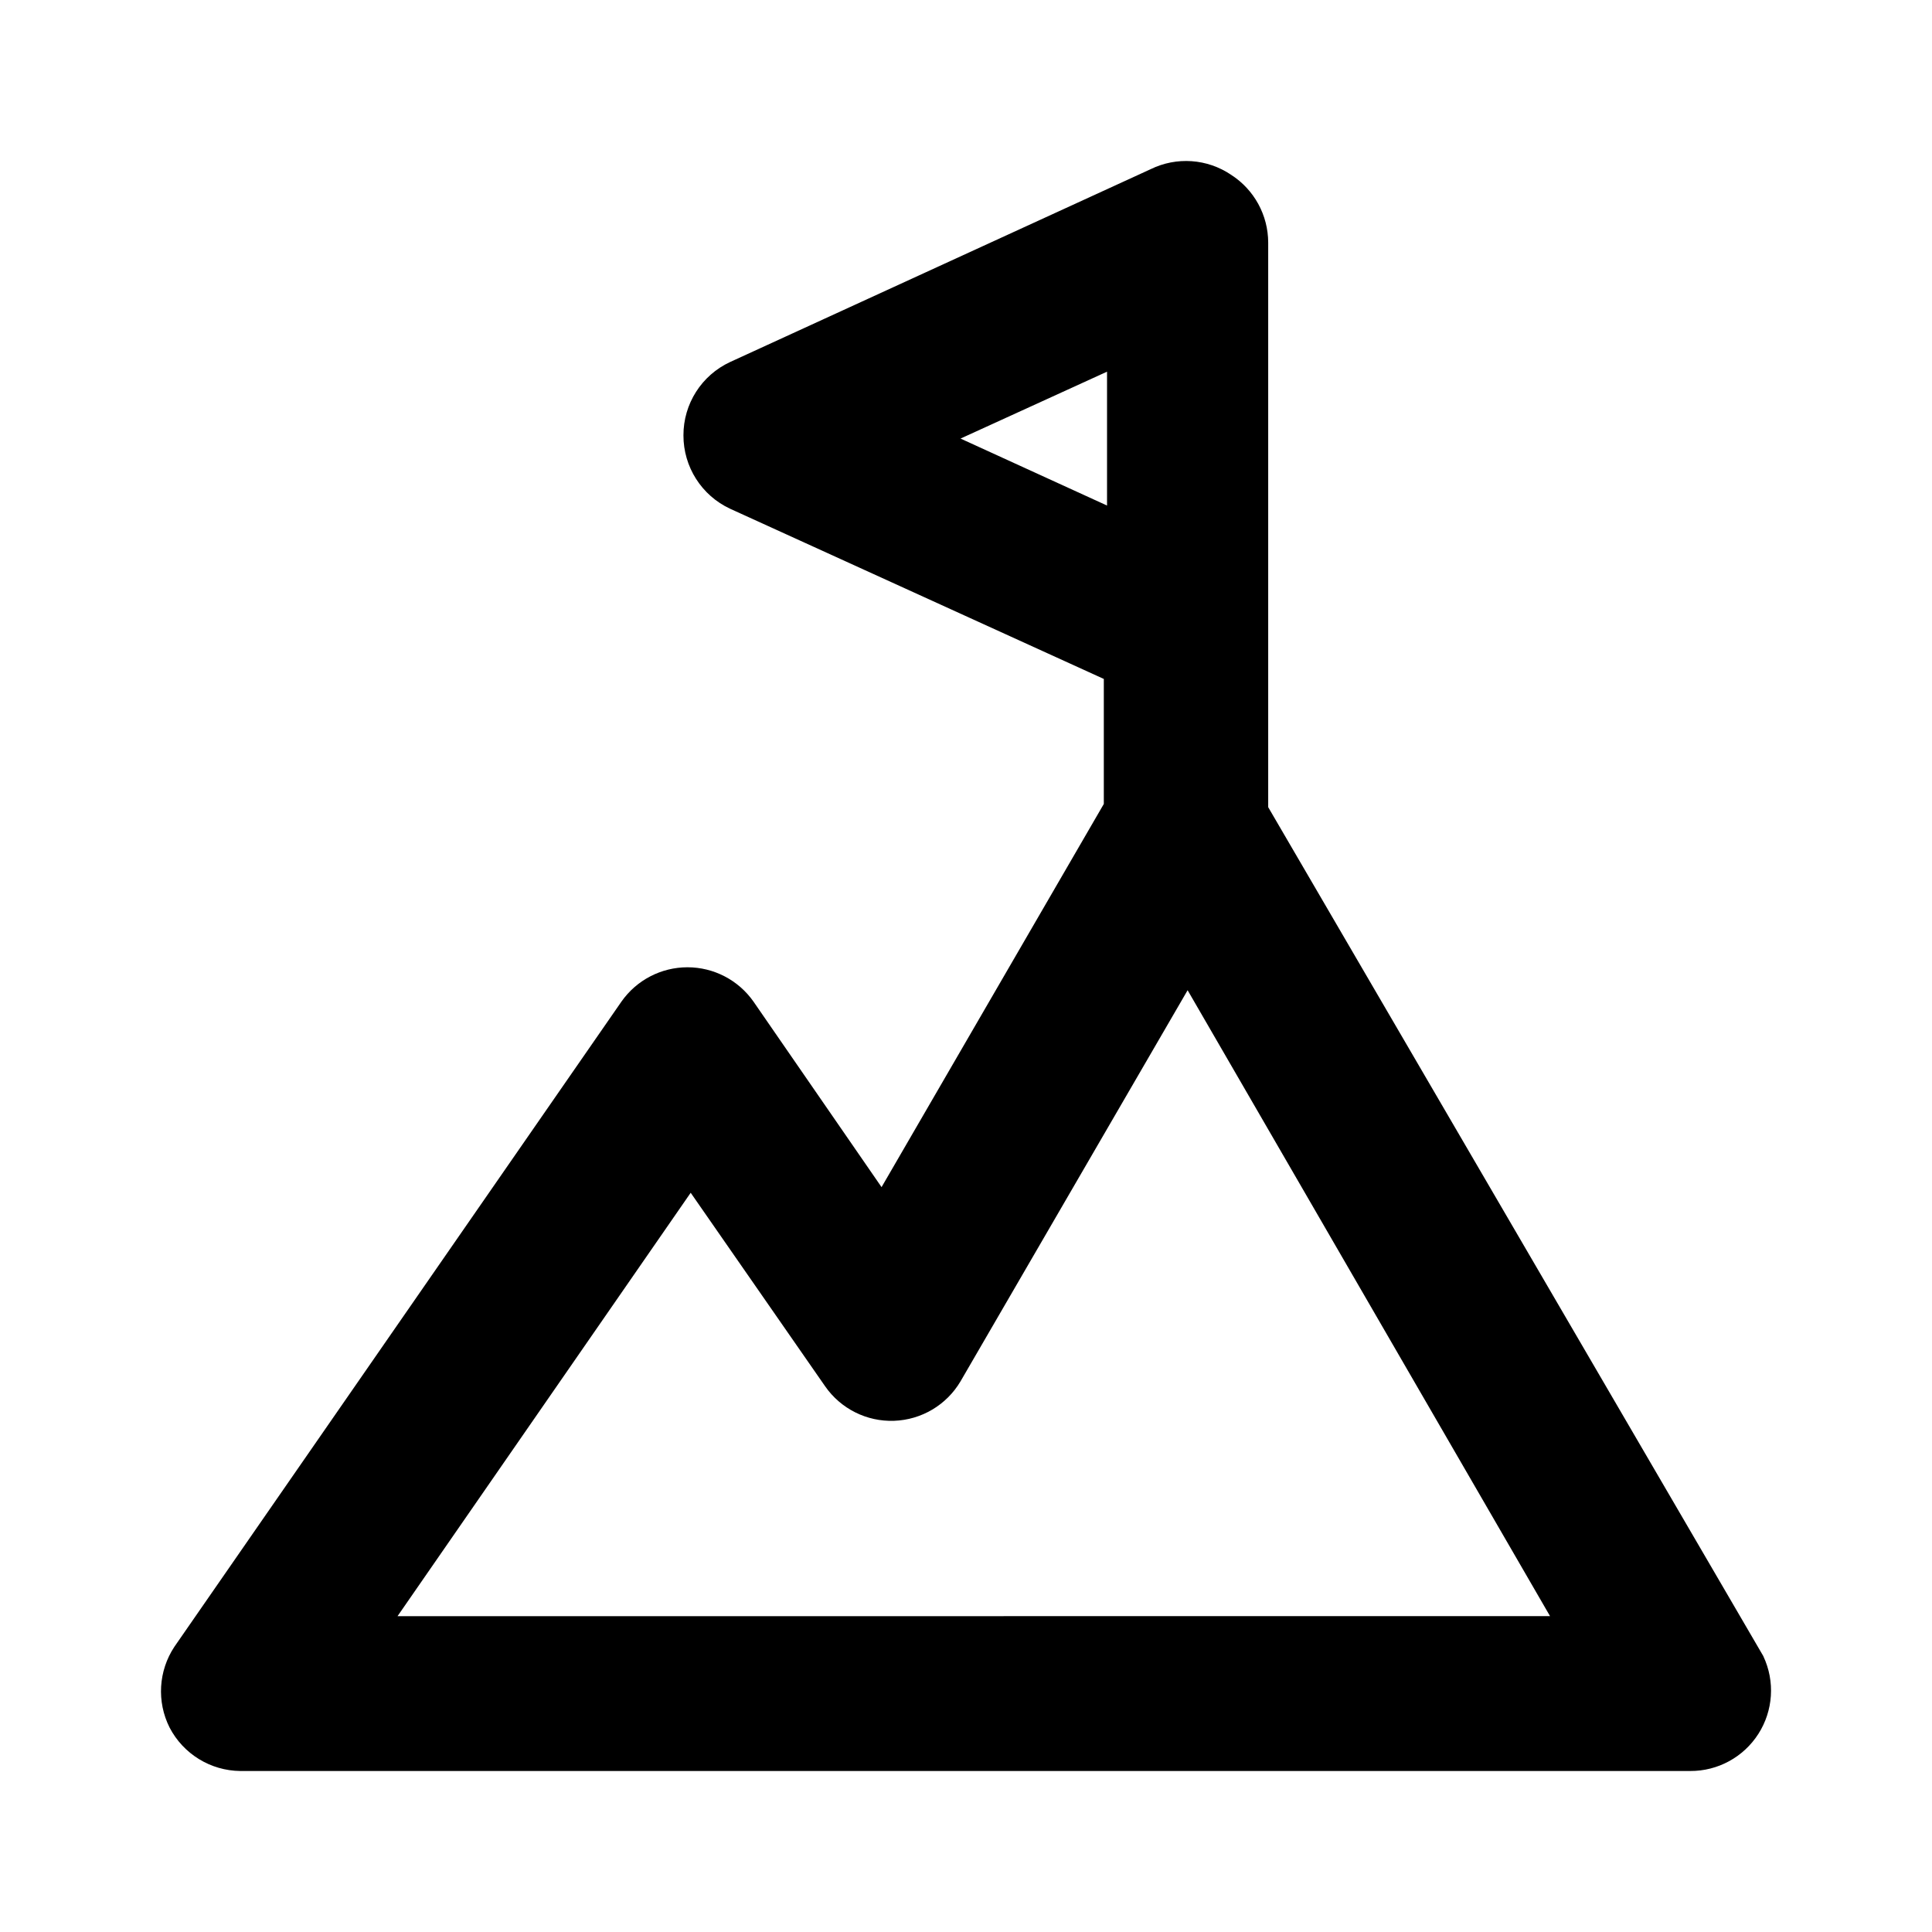
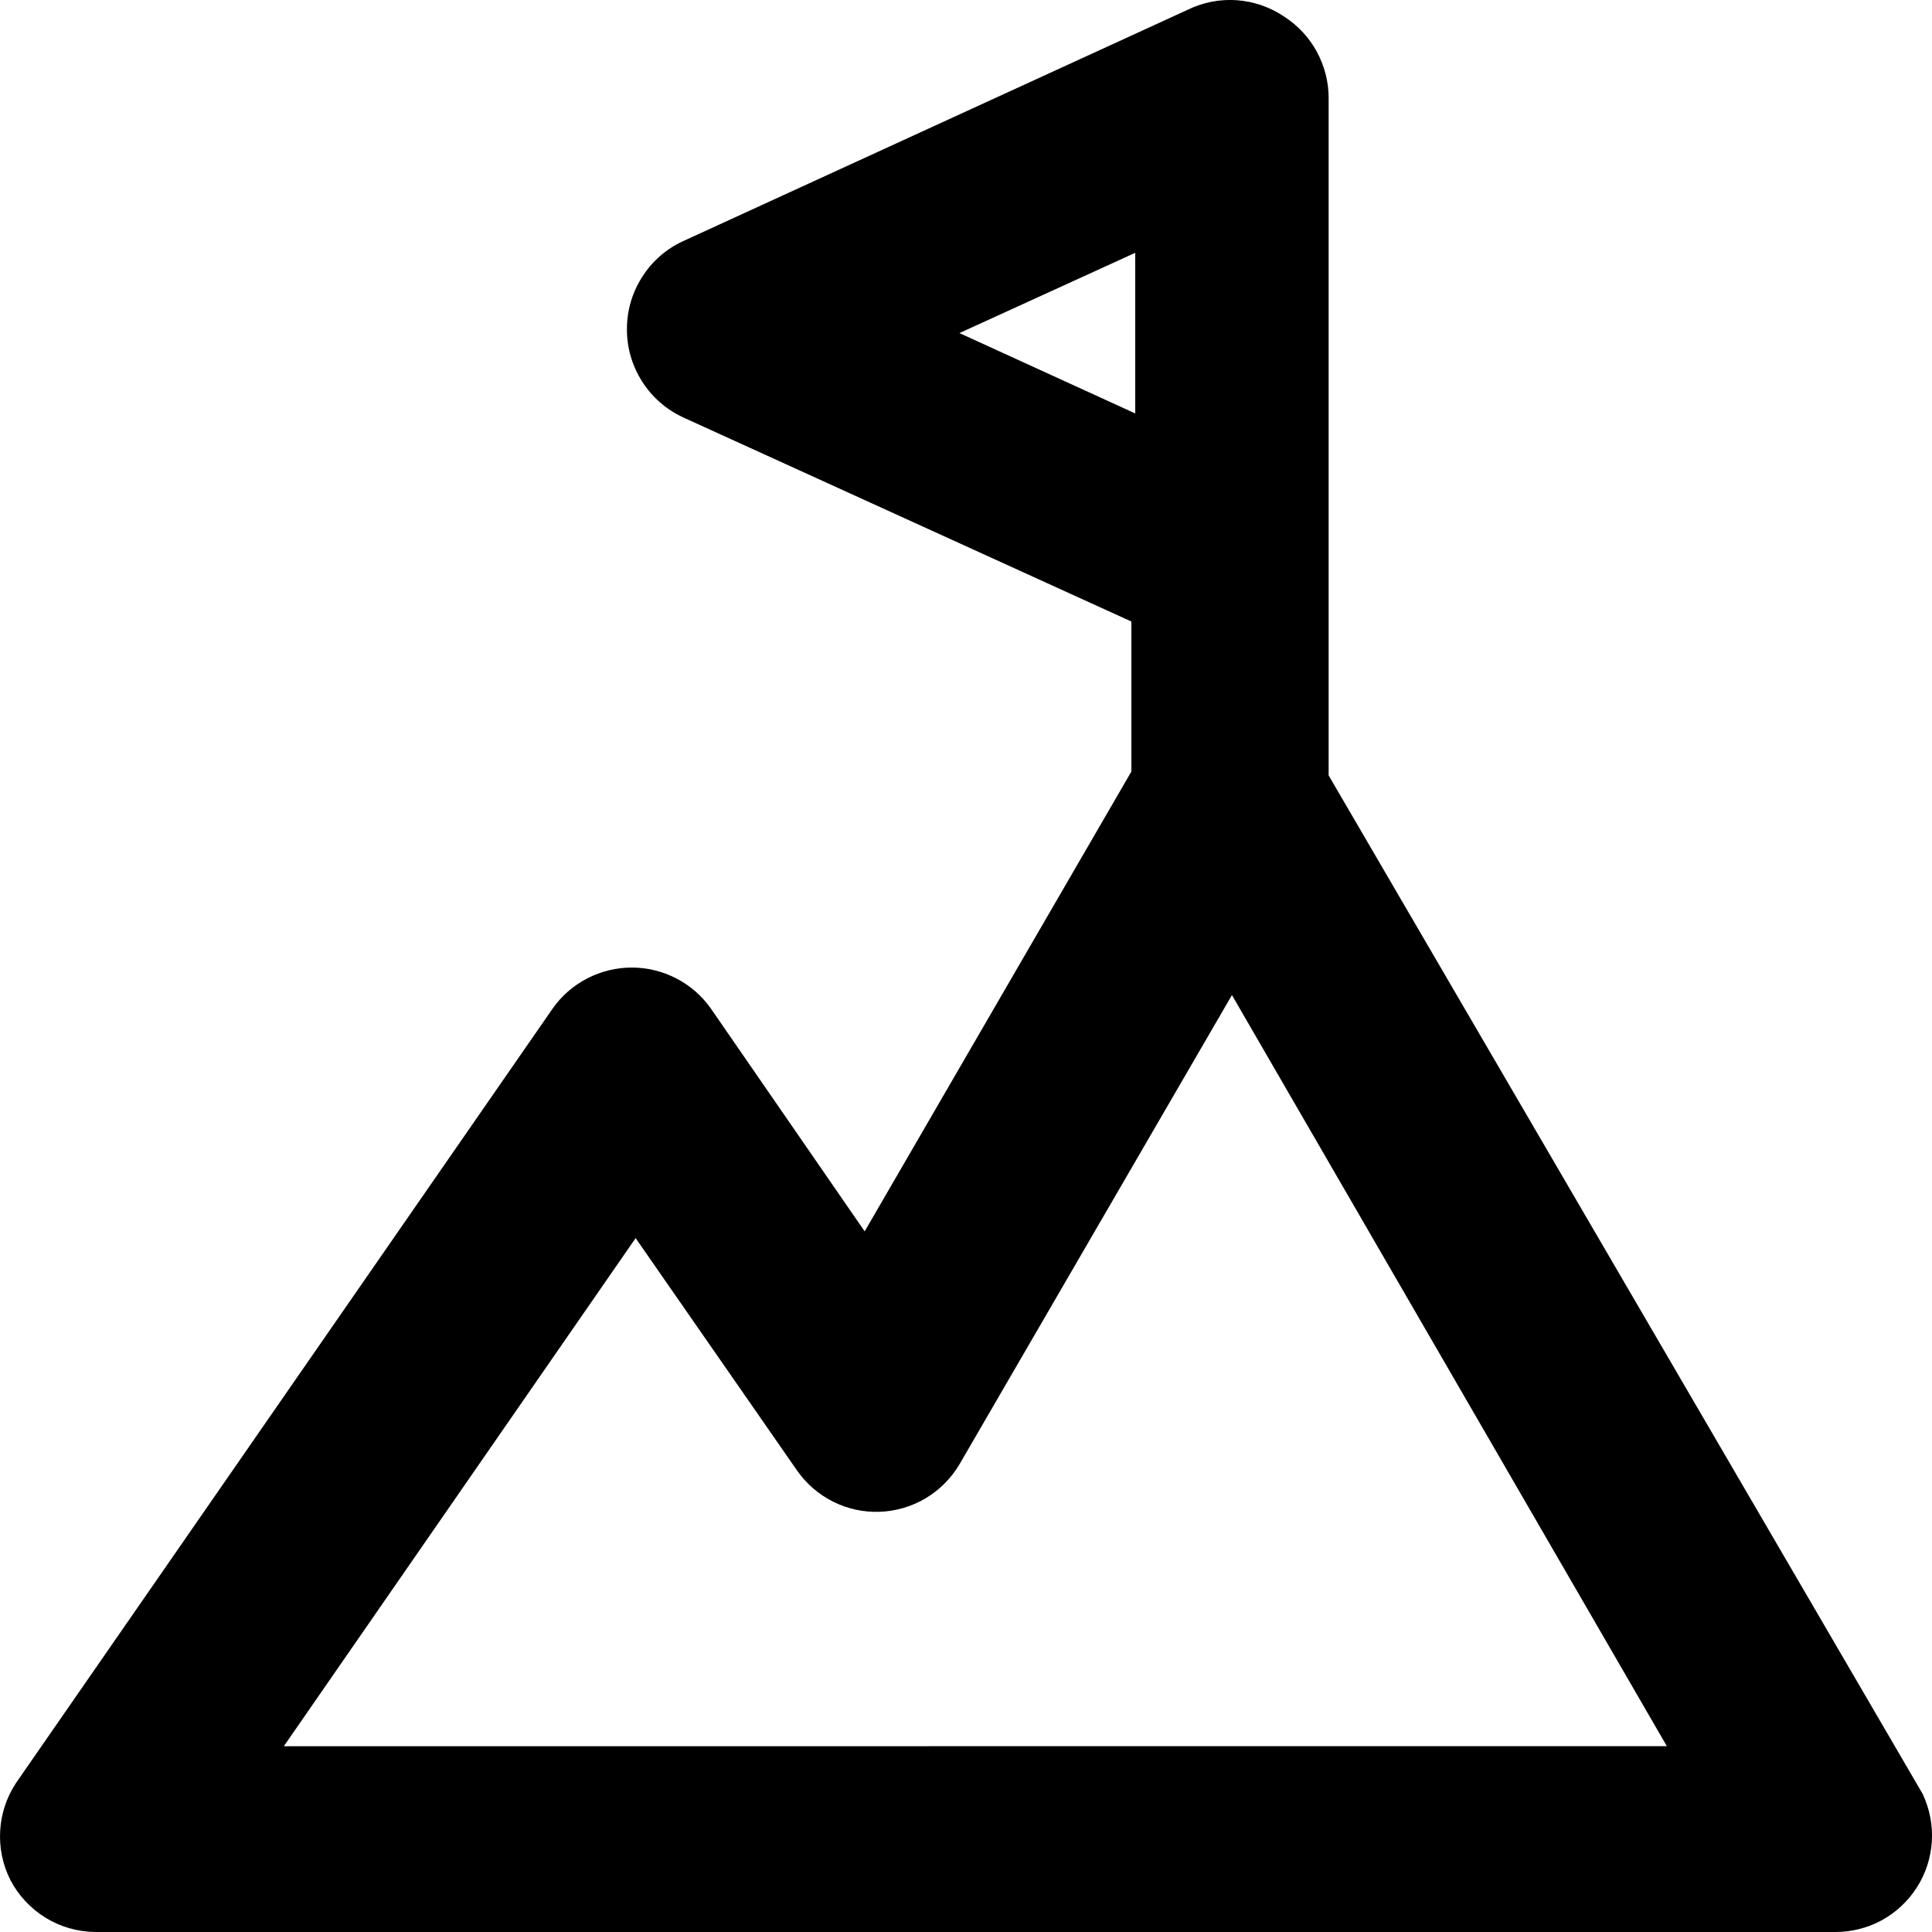
- <svg xmlns="http://www.w3.org/2000/svg" aria-label="challenge icon" viewBox="0 0 24 24">
-   <path d="m21.907 20.577-6.153-10.55V3.014a1.003 1.003 0 0 0-.46-.842 1 1 0 0 0-1.001-.07L9.07 4.497a1.001 1.001 0 0 0-.58.911 1.003 1.003 0 0 0 .58.912l4.642 2.114v1.553l-2.761 4.76-1.591-2.305a1.002 1.002 0 0 0-1.64 0l-5.554 8.015a1.003 1.003 0 0 0-.06 1.002 1.002 1.002 0 0 0 .88.541h18.01a.999.999 0 0 0 .91-1.423zm-8.155-15.96V6.28l-1.82-.832zm-8.814 15.46 3.642-5.26 1.67 2.404a1 1 0 0 0 1.681-.06l2.822-4.86 4.502 7.775z" />
+ <svg xmlns="http://www.w3.org/2000/svg" viewBox="0 0 20 20">
+   <path d="M19.907 18.577L13.754 8.027V1.014C13.754 0.846 13.711 0.682 13.631 0.534C13.551 0.387 13.435 0.263 13.294 0.172C13.148 0.073 12.979 0.015 12.803 0.002C12.627 -0.01 12.451 0.024 12.293 0.102L7.07 2.497C6.896 2.577 6.749 2.706 6.647 2.868C6.544 3.029 6.489 3.217 6.49 3.408C6.489 3.6 6.544 3.787 6.647 3.949C6.749 4.11 6.896 4.239 7.07 4.32L11.712 6.434V7.987L8.951 12.747L7.36 10.442C7.267 10.31 7.145 10.203 7.002 10.129C6.859 10.055 6.701 10.016 6.54 10.016C6.379 10.016 6.221 10.055 6.078 10.129C5.935 10.203 5.812 10.31 5.72 10.442L0.166 18.457C0.069 18.604 0.012 18.774 0.002 18.95C-0.009 19.126 0.027 19.301 0.106 19.459C0.19 19.621 0.316 19.756 0.471 19.852C0.626 19.947 0.804 19.998 0.986 20H18.996C19.165 20.001 19.331 19.959 19.479 19.879C19.627 19.798 19.752 19.681 19.843 19.539C19.934 19.397 19.987 19.234 19.998 19.066C20.009 18.898 19.977 18.73 19.906 18.577H19.907ZM11.752 2.617V4.28L9.932 3.448L11.752 2.617ZM2.938 18.077L6.58 12.817L8.25 15.221C8.345 15.358 8.474 15.47 8.624 15.545C8.773 15.62 8.939 15.656 9.107 15.65C9.274 15.644 9.437 15.596 9.581 15.511C9.725 15.425 9.845 15.305 9.931 15.161L12.753 10.301L17.255 18.076L2.938 18.077Z" />
</svg>
